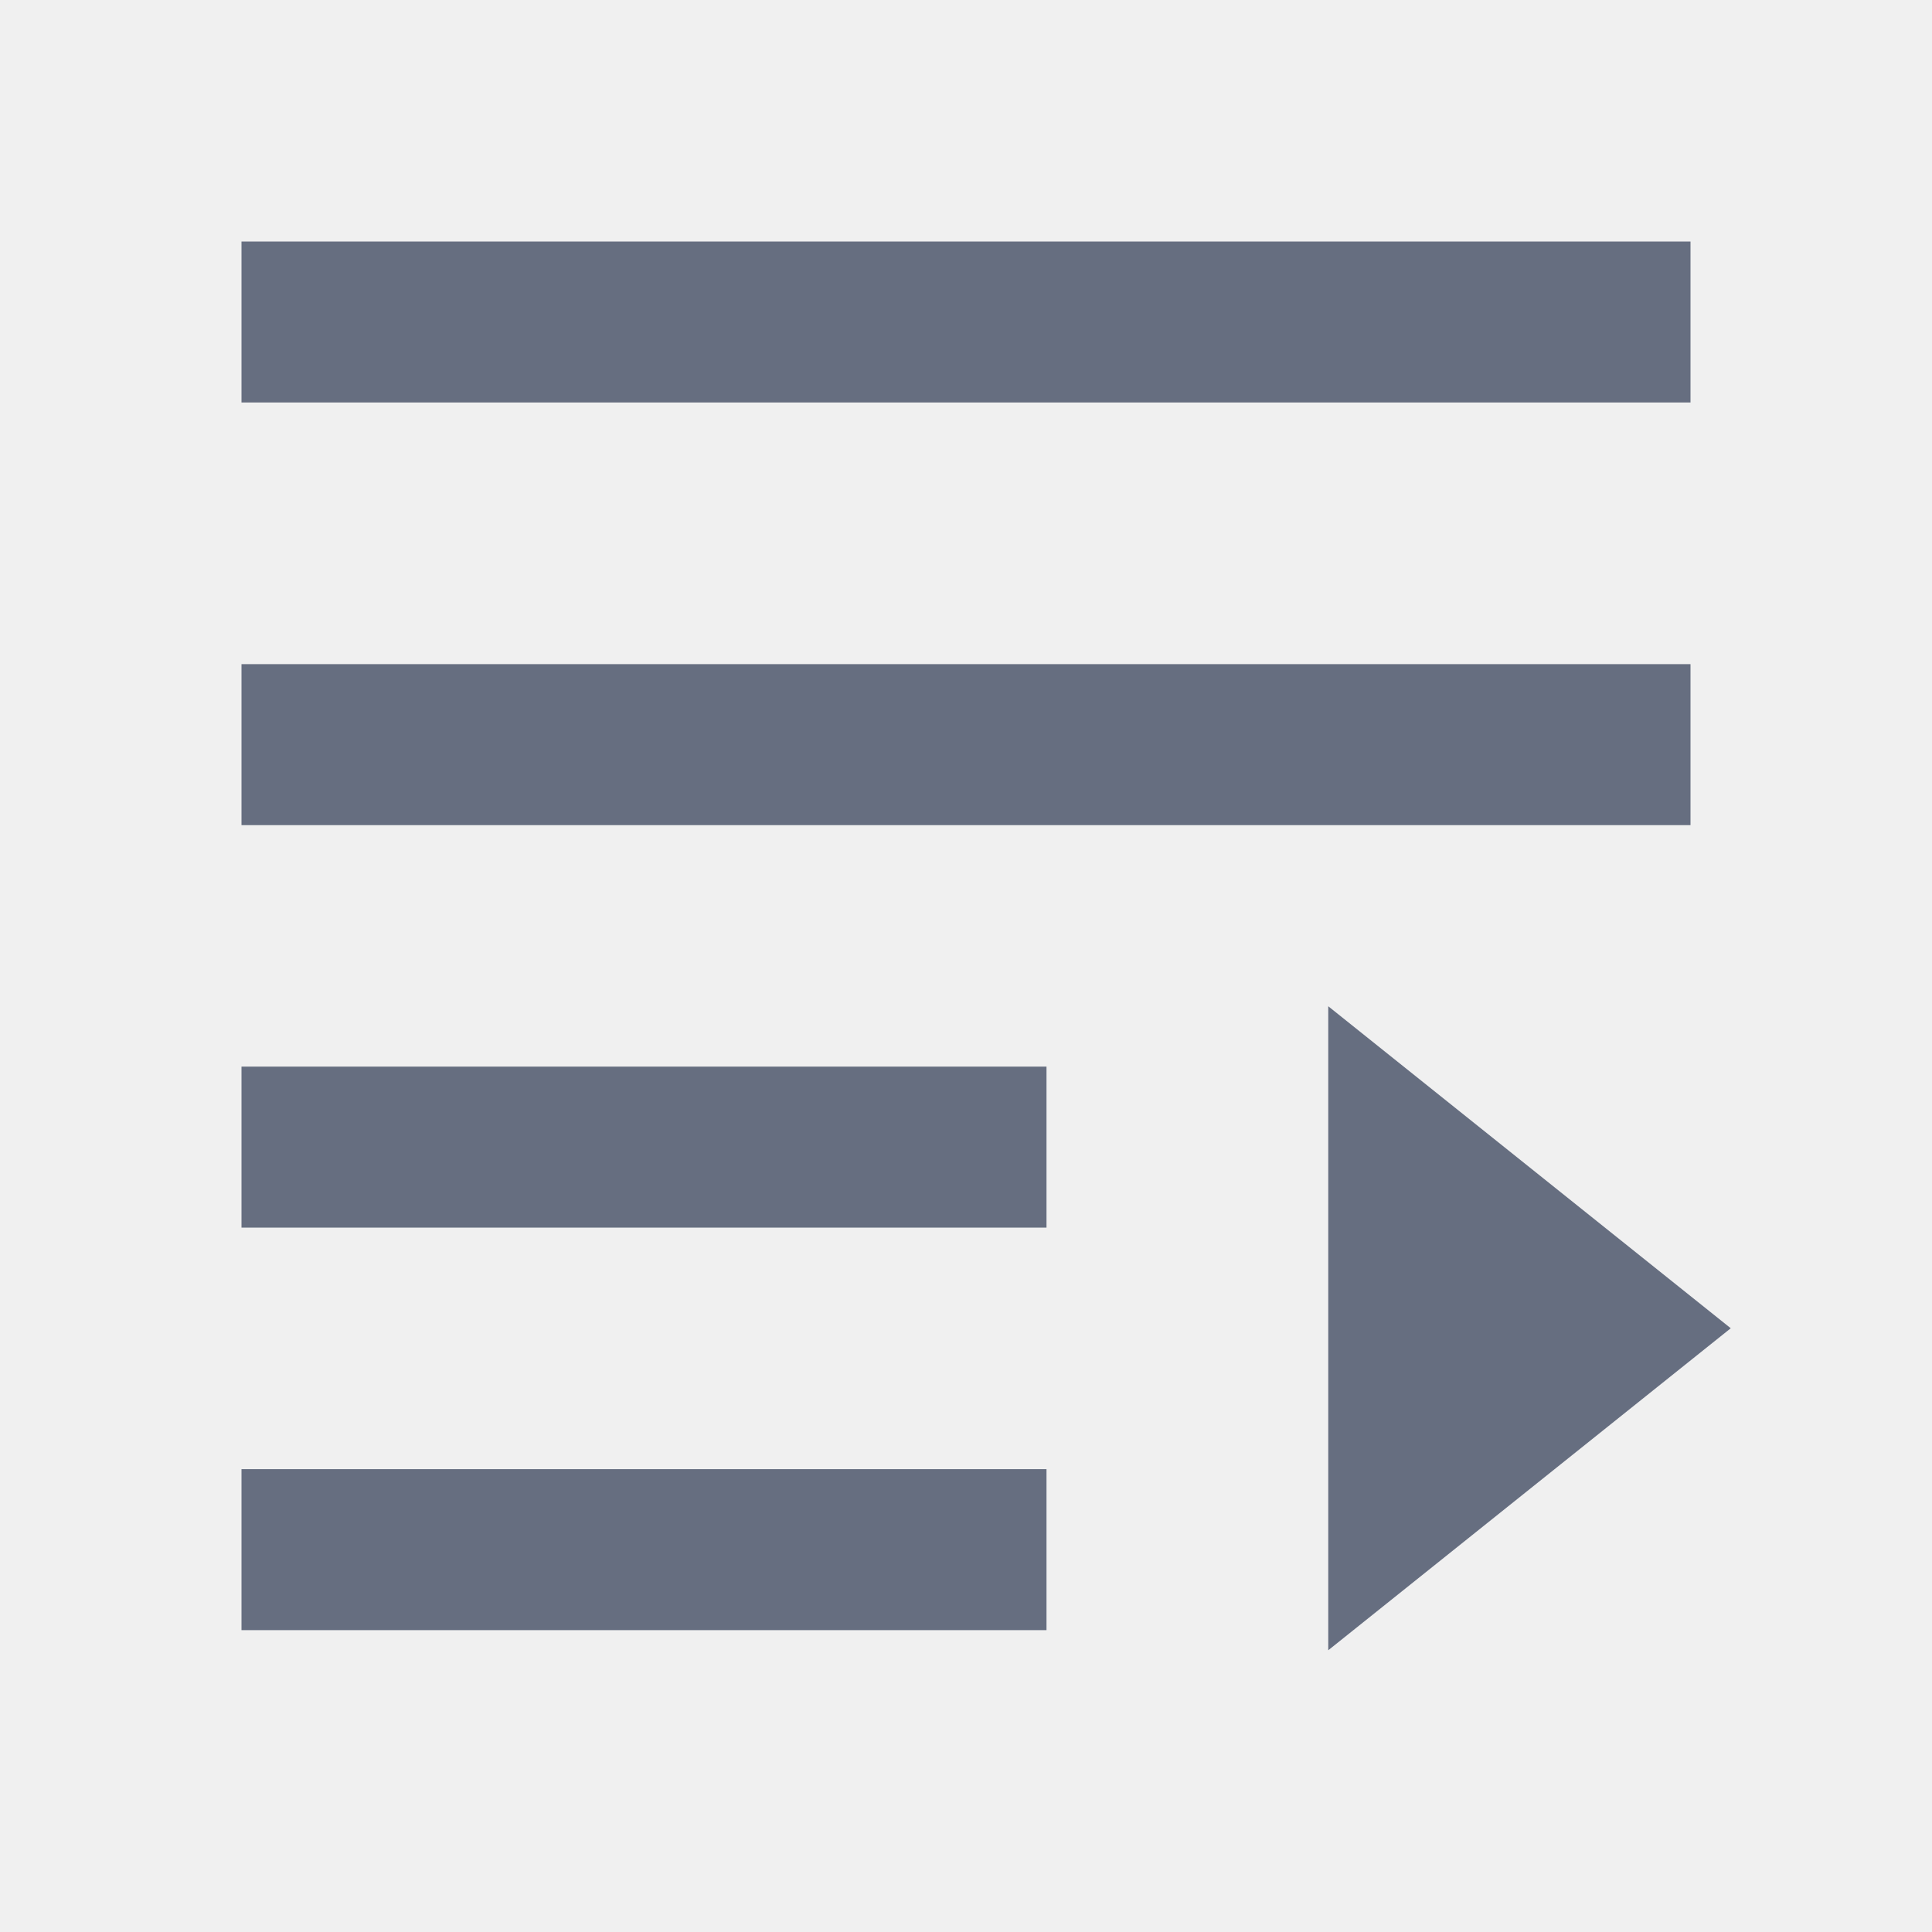
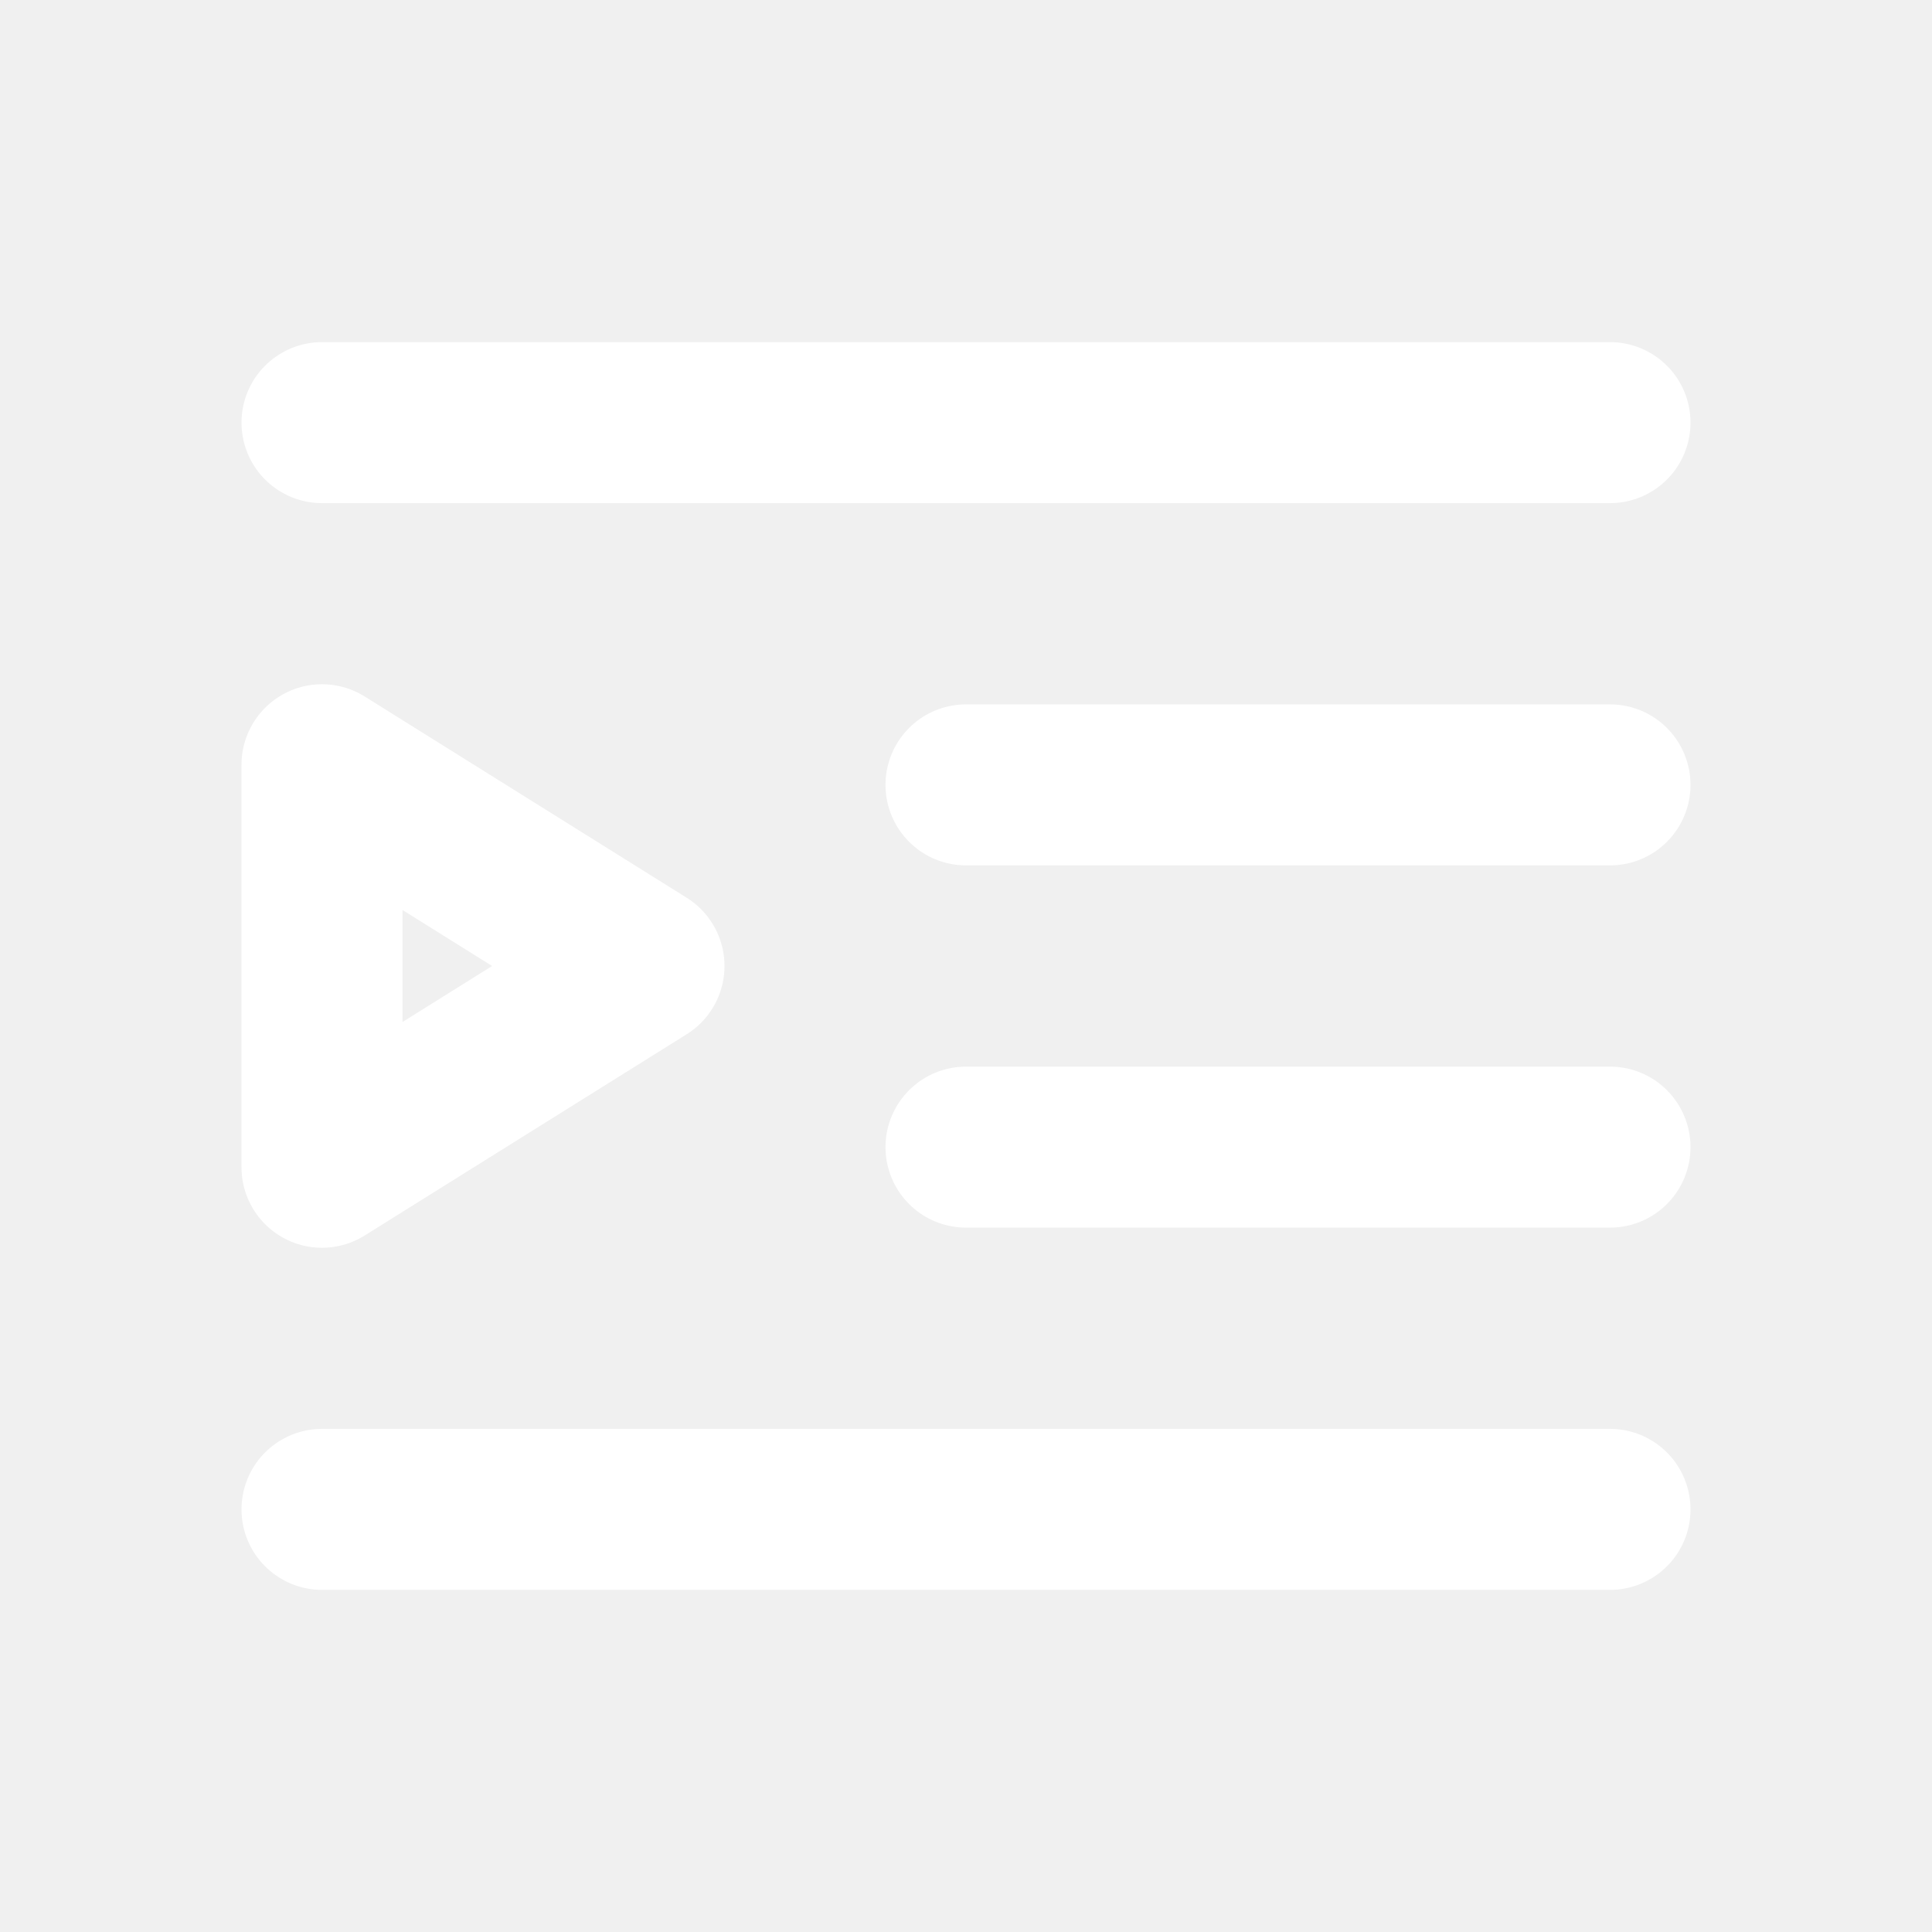
- <svg xmlns="http://www.w3.org/2000/svg" t="1692333475738" class="icon" viewBox="0 0 1024 1024" version="1.1" p-id="5009" width="200" height="200">
-   <path d="M0 0h1024v1024H0z" fill="#FFFFFF" fill-opacity=".01" p-id="5010" />
-   <path d="M704 533.333l213.333 170.667-213.333 170.667v-341.333zM554.667 778.667v85.333H128v-85.333h426.667z m0-213.333v85.333H128v-85.333h426.667z m341.333-213.333v85.333H128v-85.333h768zM896 128v85.333H128V128h768z" fill="#666E80" p-id="5011" />
+ <svg xmlns="http://www.w3.org/2000/svg" width="28" height="28" viewBox="0 0 48 48" fill="none">
+   <path d="M8 10.5H40" stroke="#ffffff" stroke-width="4" stroke-linecap="round" stroke-linejoin="round" />
+   <path d="M24 19.5H40" stroke="#ffffff" stroke-width="4" stroke-linecap="round" stroke-linejoin="round" />
+   <path d="M24 28.5H40" stroke="#ffffff" stroke-width="4" stroke-linecap="round" stroke-linejoin="round" />
+   <path d="M8 37.5H40" stroke="#ffffff" stroke-width="4" stroke-linecap="round" stroke-linejoin="round" />
+   <path d="M8 19L16 24L8 29V19Z" fill="none" stroke="#ffffff" stroke-width="4" stroke-linejoin="round" />
</svg>
